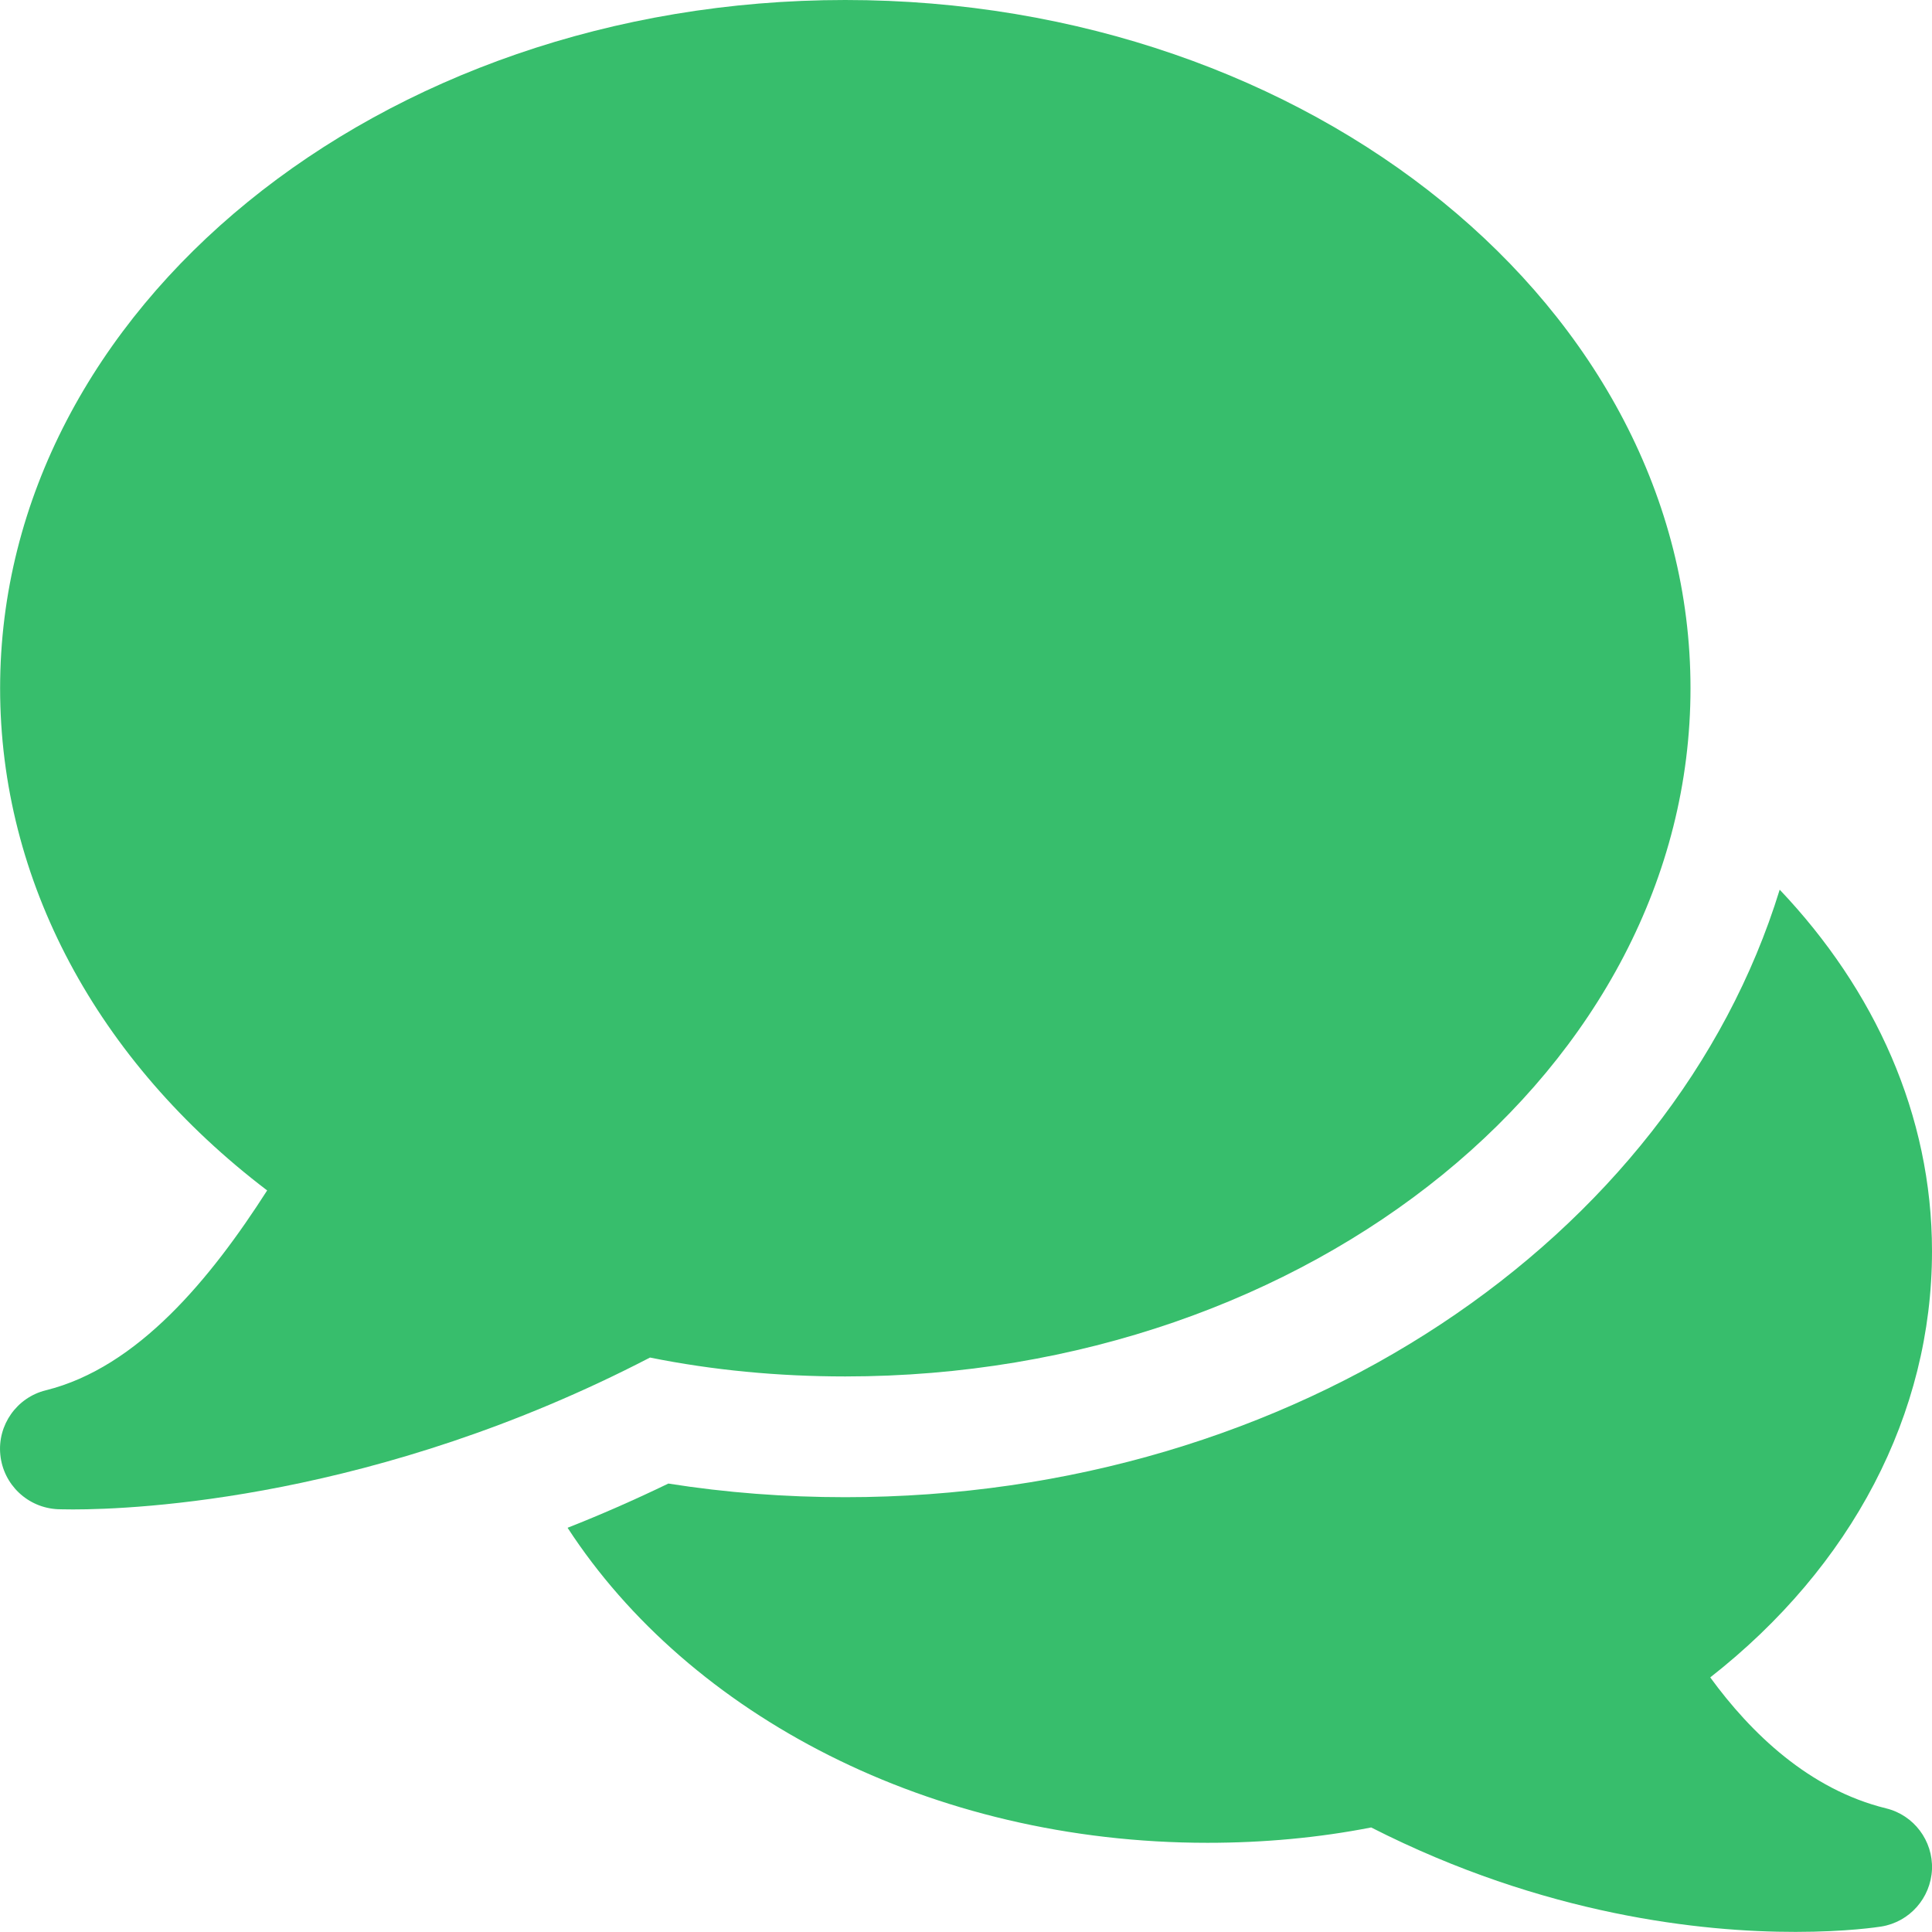
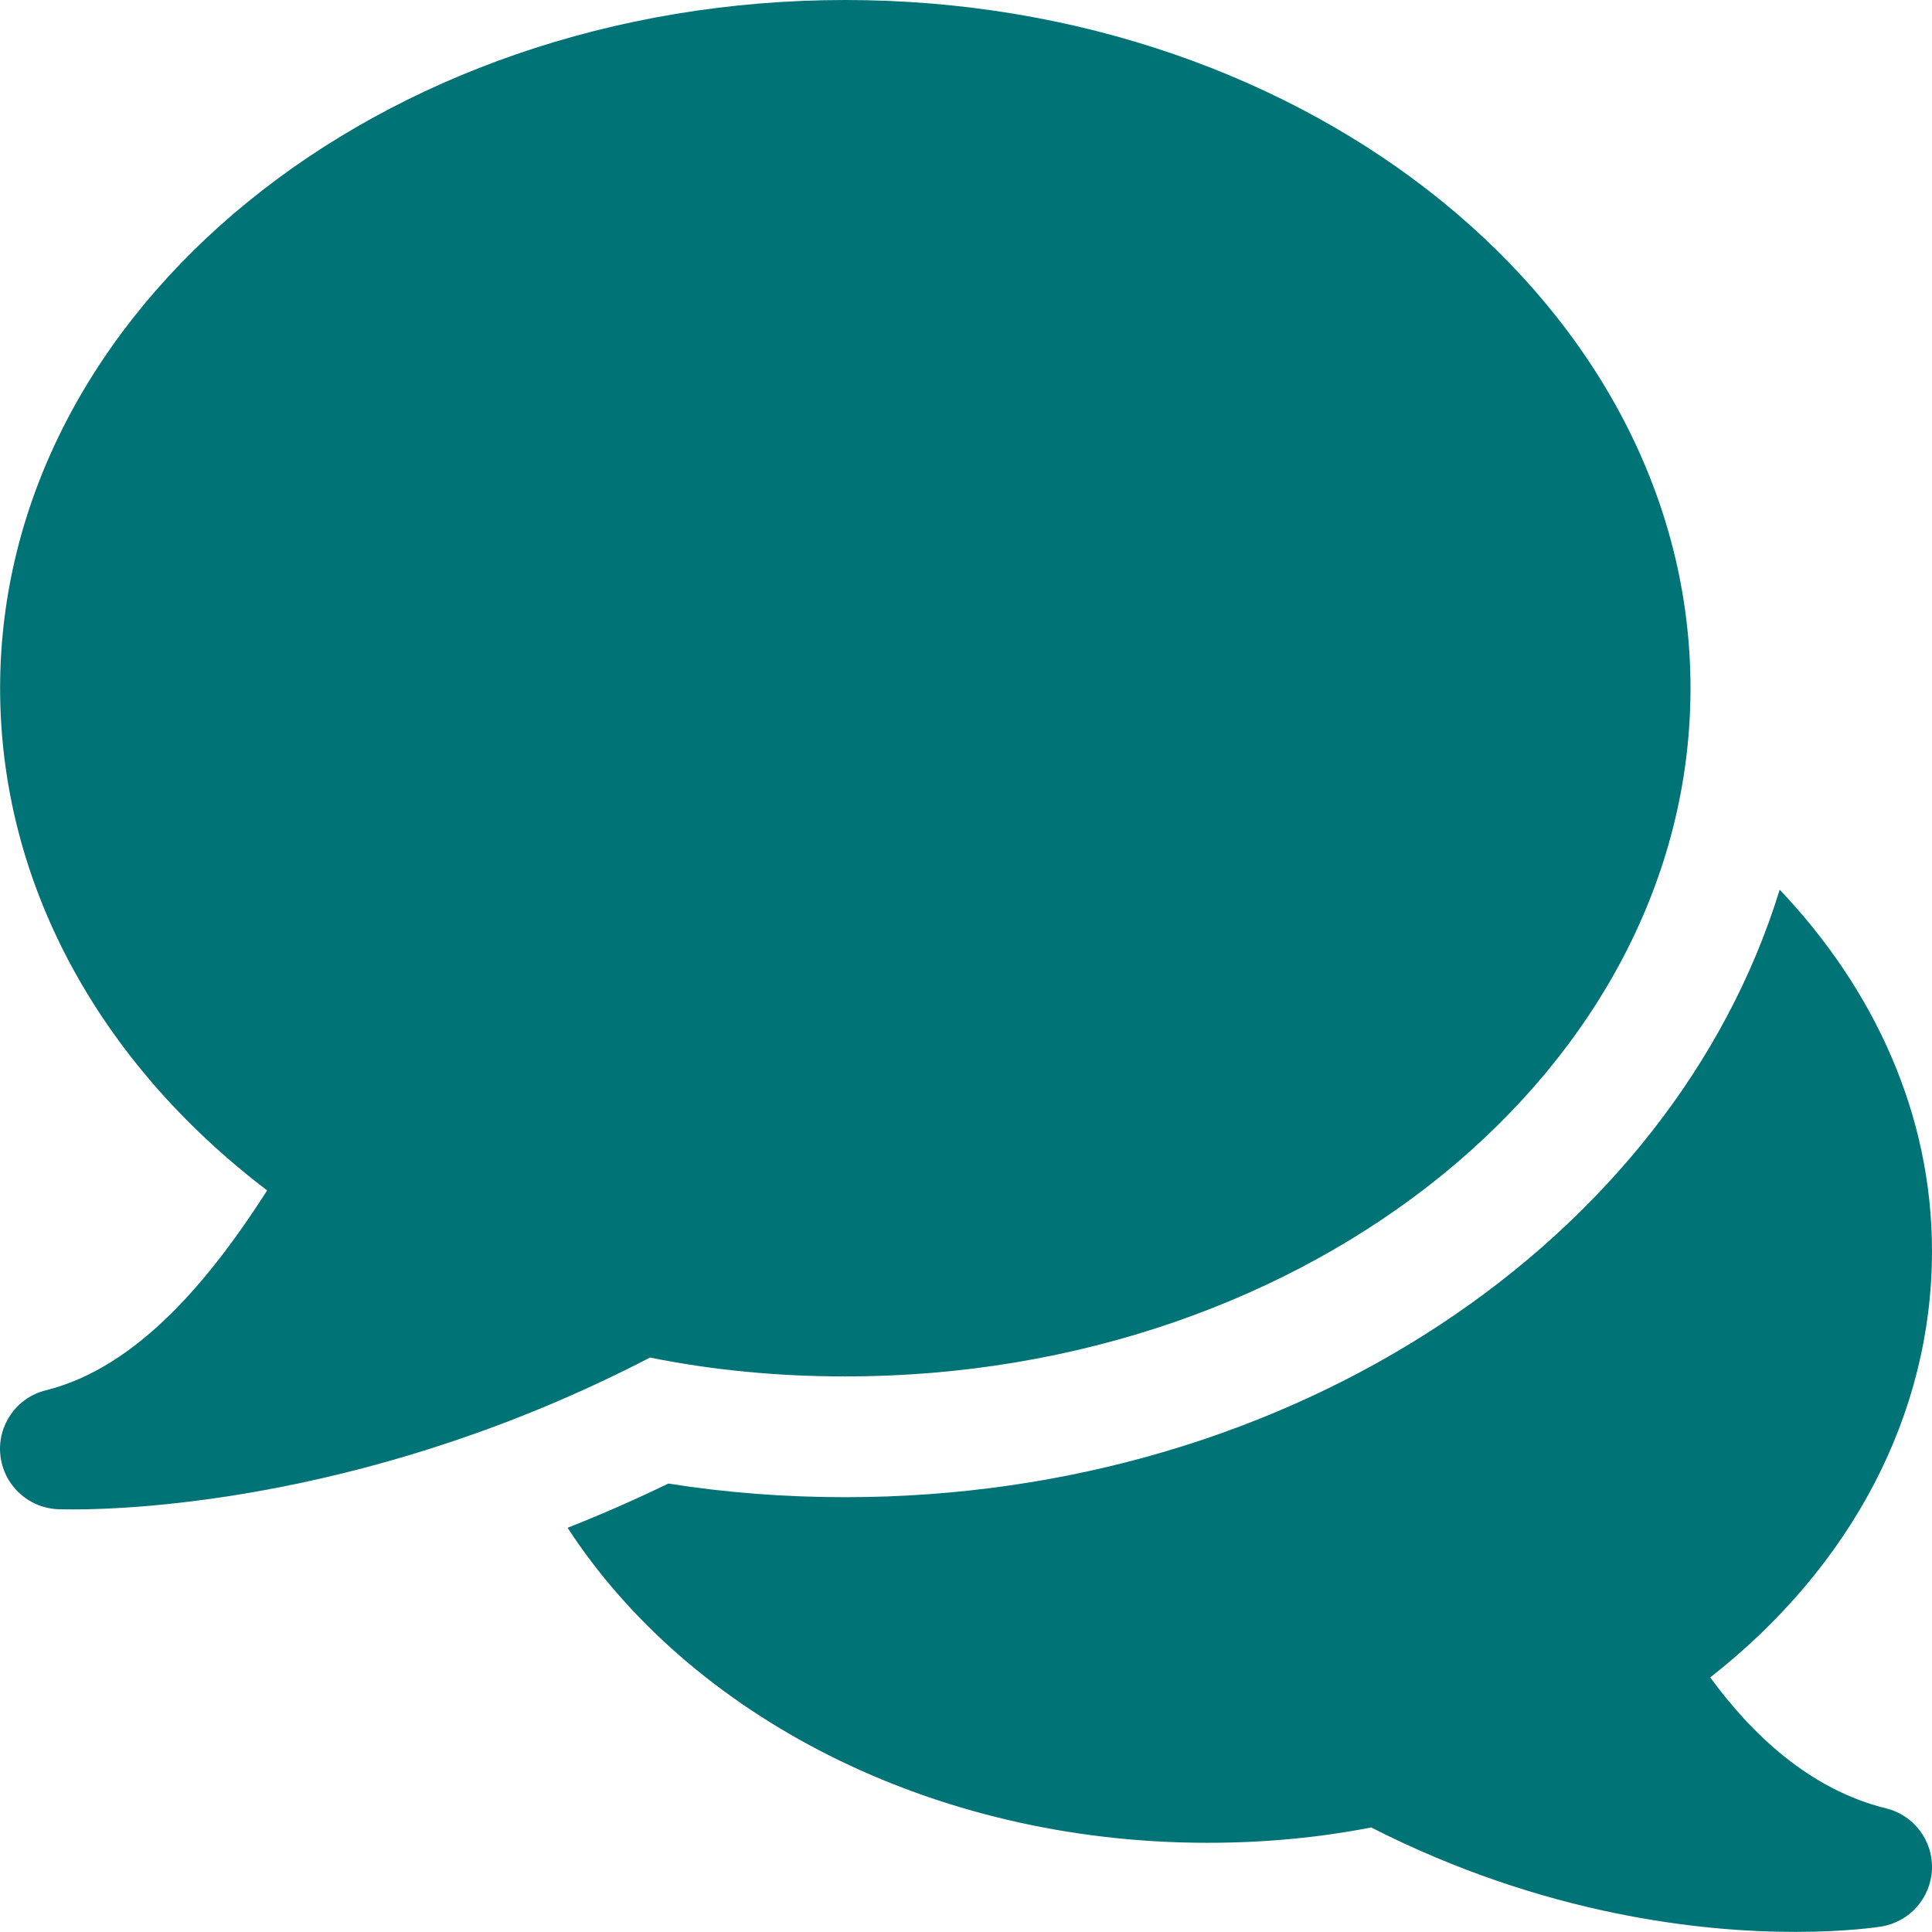
<svg xmlns="http://www.w3.org/2000/svg" width="18" height="18" viewBox="0 0 18 18" fill="none">
-   <path d="M7.875 0C3.533 0 0.001 2.876 0.001 6.412C0.001 8.203 0.901 9.883 2.489 11.091C1.964 11.911 1.284 12.741 0.427 12.953C0.156 13.02 -0.025 13.277 0.003 13.554C0.031 13.833 0.259 14.048 0.539 14.061C0.552 14.061 0.6 14.063 0.681 14.063C1.263 14.063 3.508 13.97 6.056 12.648C6.64 12.766 7.251 12.824 7.875 12.824C12.216 12.824 15.75 9.948 15.75 6.412C15.75 2.876 12.216 0 7.875 0Z" fill="#37BE6C" />
-   <path d="M17.572 16.848C16.856 16.672 16.313 16.148 15.934 15.628C17.254 14.594 18 13.172 18 11.657C18 10.388 17.466 9.221 16.581 8.289C15.581 11.539 12.063 13.949 7.875 13.949C7.316 13.949 6.764 13.907 6.227 13.822C5.908 13.976 5.595 14.113 5.288 14.234C6.423 15.978 8.668 17.169 11.25 17.169C11.778 17.169 12.29 17.121 12.775 17.026C14.39 17.848 15.862 18 16.729 17.999C17.203 17.999 17.496 17.954 17.528 17.949C17.792 17.906 17.988 17.683 18 17.416C18.01 17.15 17.832 16.911 17.572 16.848Z" fill="#37BE6C" />
+   <path d="M7.875 0C3.533 0 0.001 2.876 0.001 6.412C0.001 8.203 0.901 9.883 2.489 11.091C1.964 11.911 1.284 12.741 0.427 12.953C0.156 13.02 -0.025 13.277 0.003 13.554C0.031 13.833 0.259 14.048 0.539 14.061C0.552 14.061 0.6 14.063 0.681 14.063C1.263 14.063 3.508 13.97 6.056 12.648C6.64 12.766 7.251 12.824 7.875 12.824C12.216 12.824 15.75 9.948 15.75 6.412C15.75 2.876 12.216 0 7.875 0Z" fill="#007377" />
+   <path d="M17.572 16.848C16.856 16.672 16.313 16.148 15.934 15.628C17.254 14.594 18 13.172 18 11.657C18 10.388 17.466 9.221 16.581 8.289C15.581 11.539 12.063 13.949 7.875 13.949C7.316 13.949 6.764 13.907 6.227 13.822C5.908 13.976 5.595 14.113 5.288 14.234C6.423 15.978 8.668 17.169 11.25 17.169C11.778 17.169 12.29 17.121 12.775 17.026C14.39 17.848 15.862 18 16.729 17.999C17.203 17.999 17.496 17.954 17.528 17.949C17.792 17.906 17.988 17.683 18 17.416C18.01 17.15 17.832 16.911 17.572 16.848Z" fill="#007377" />
</svg>
